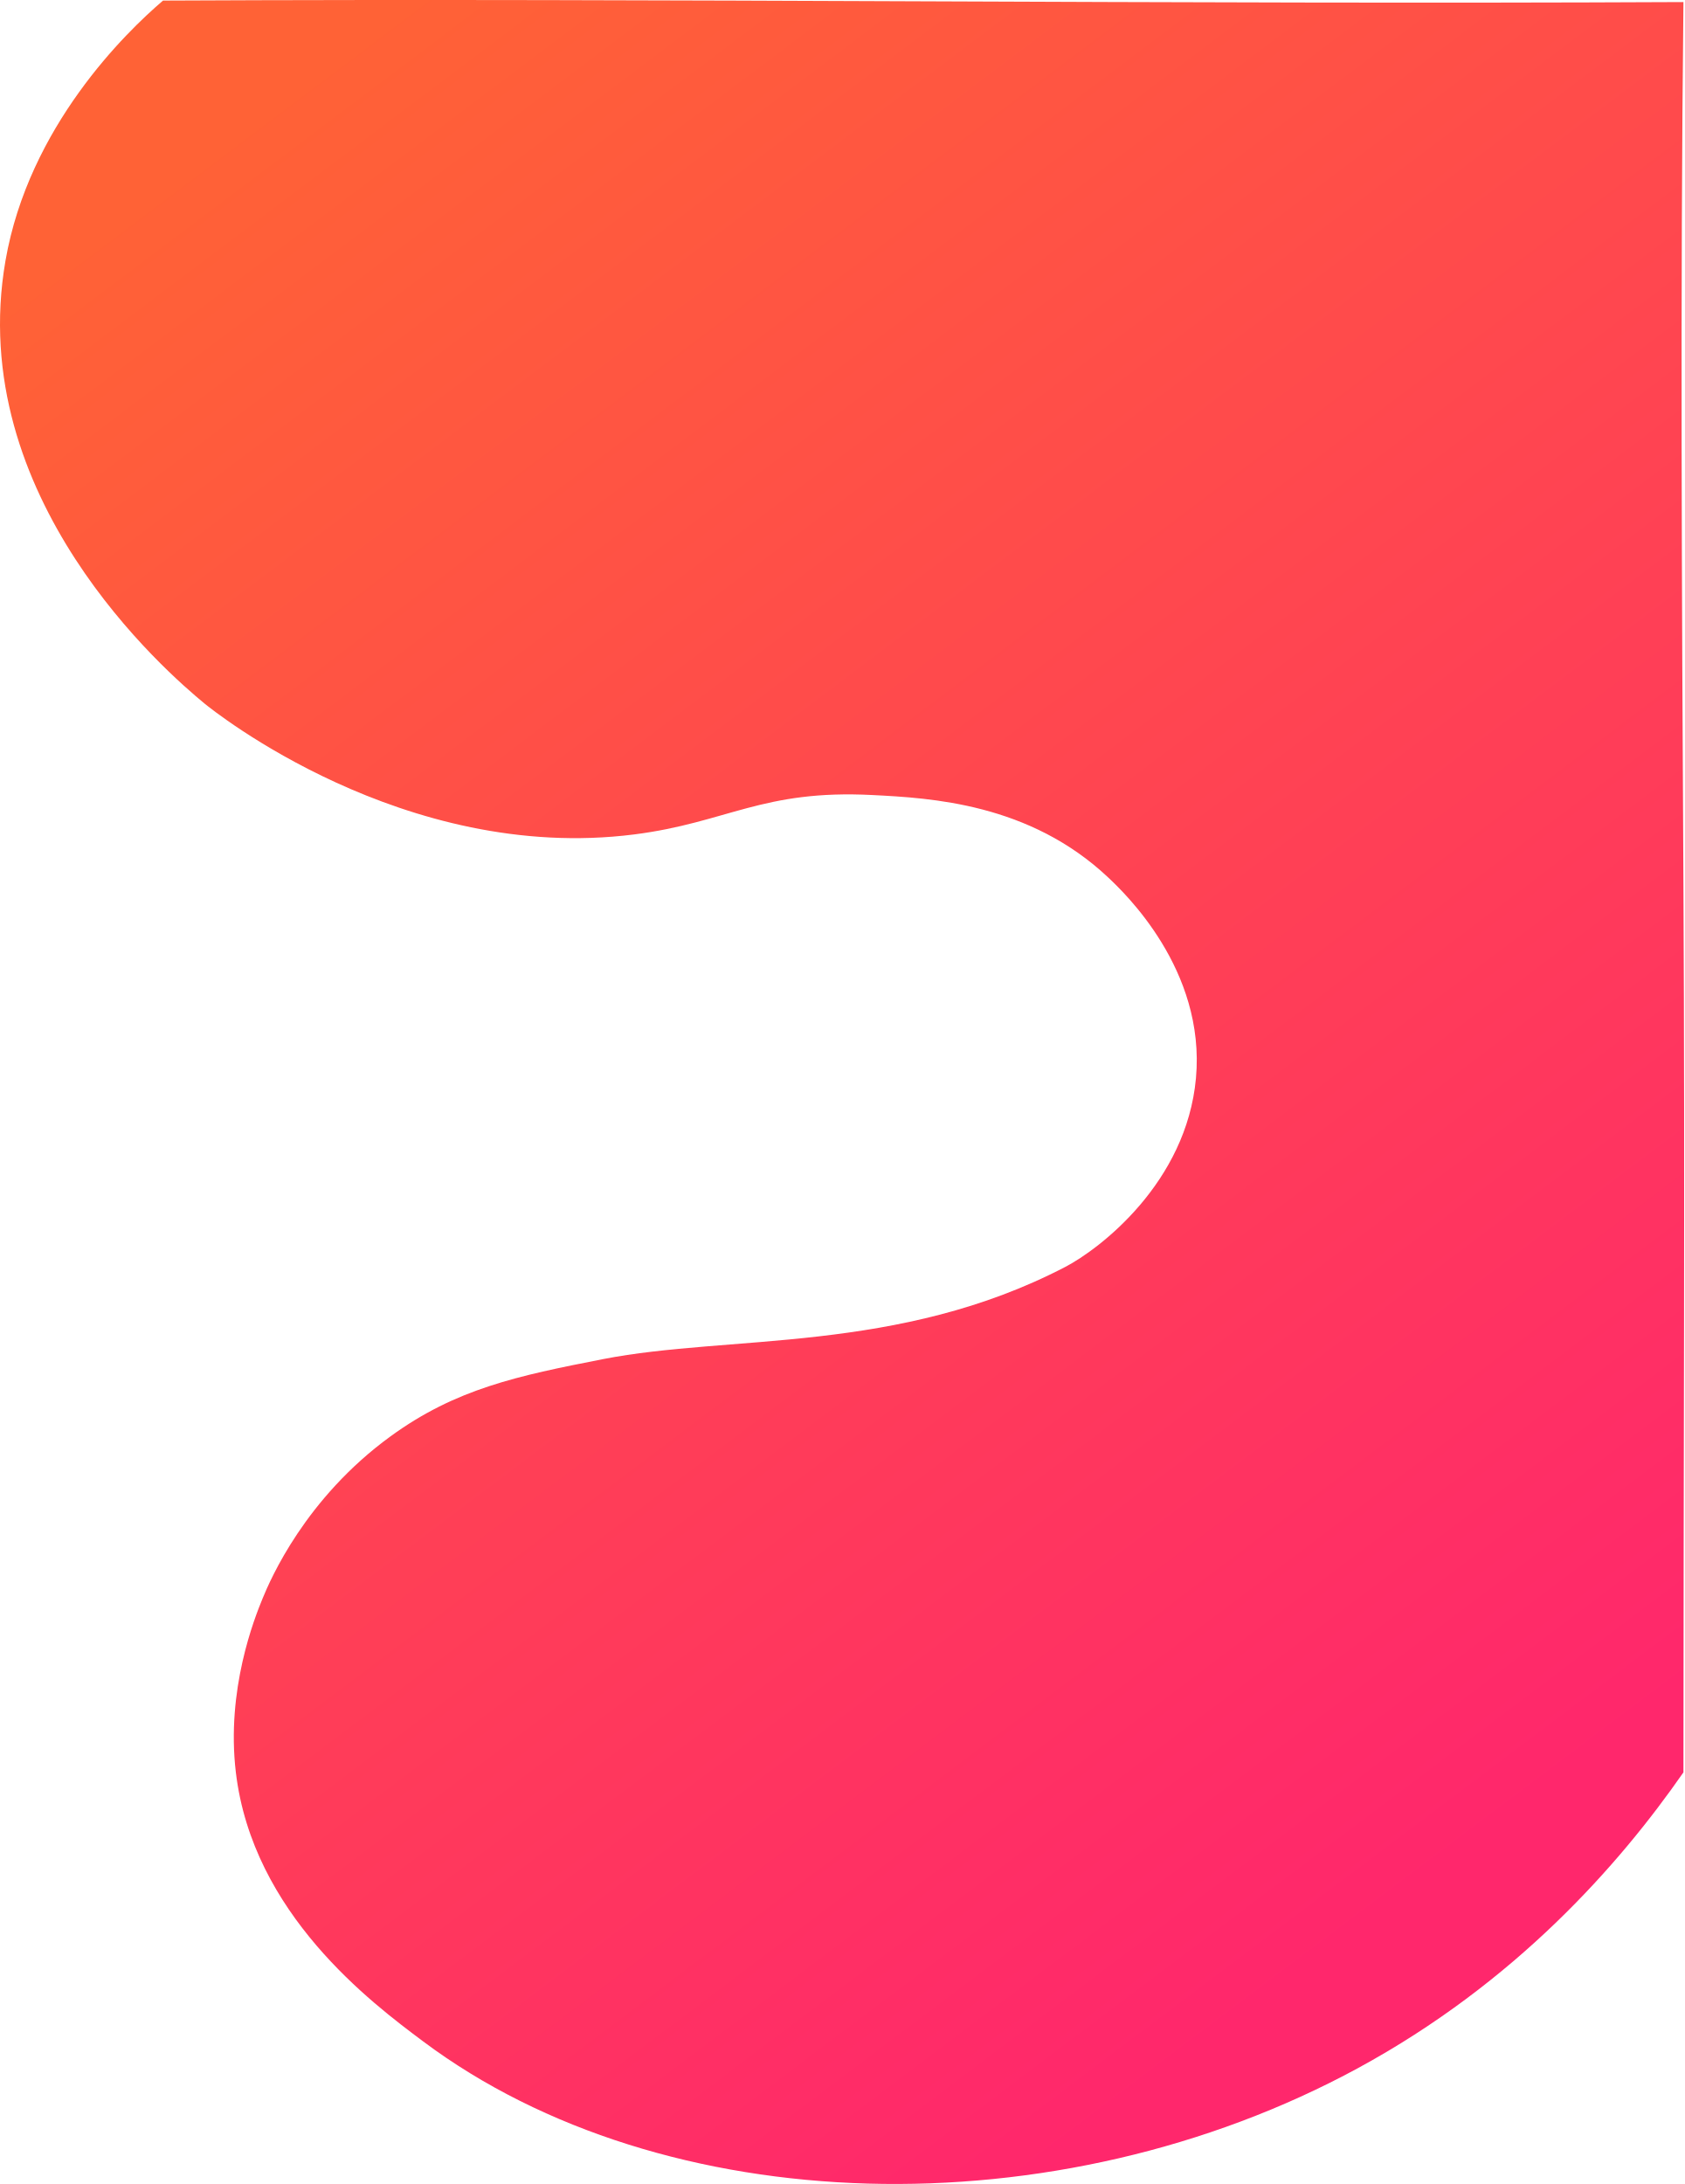
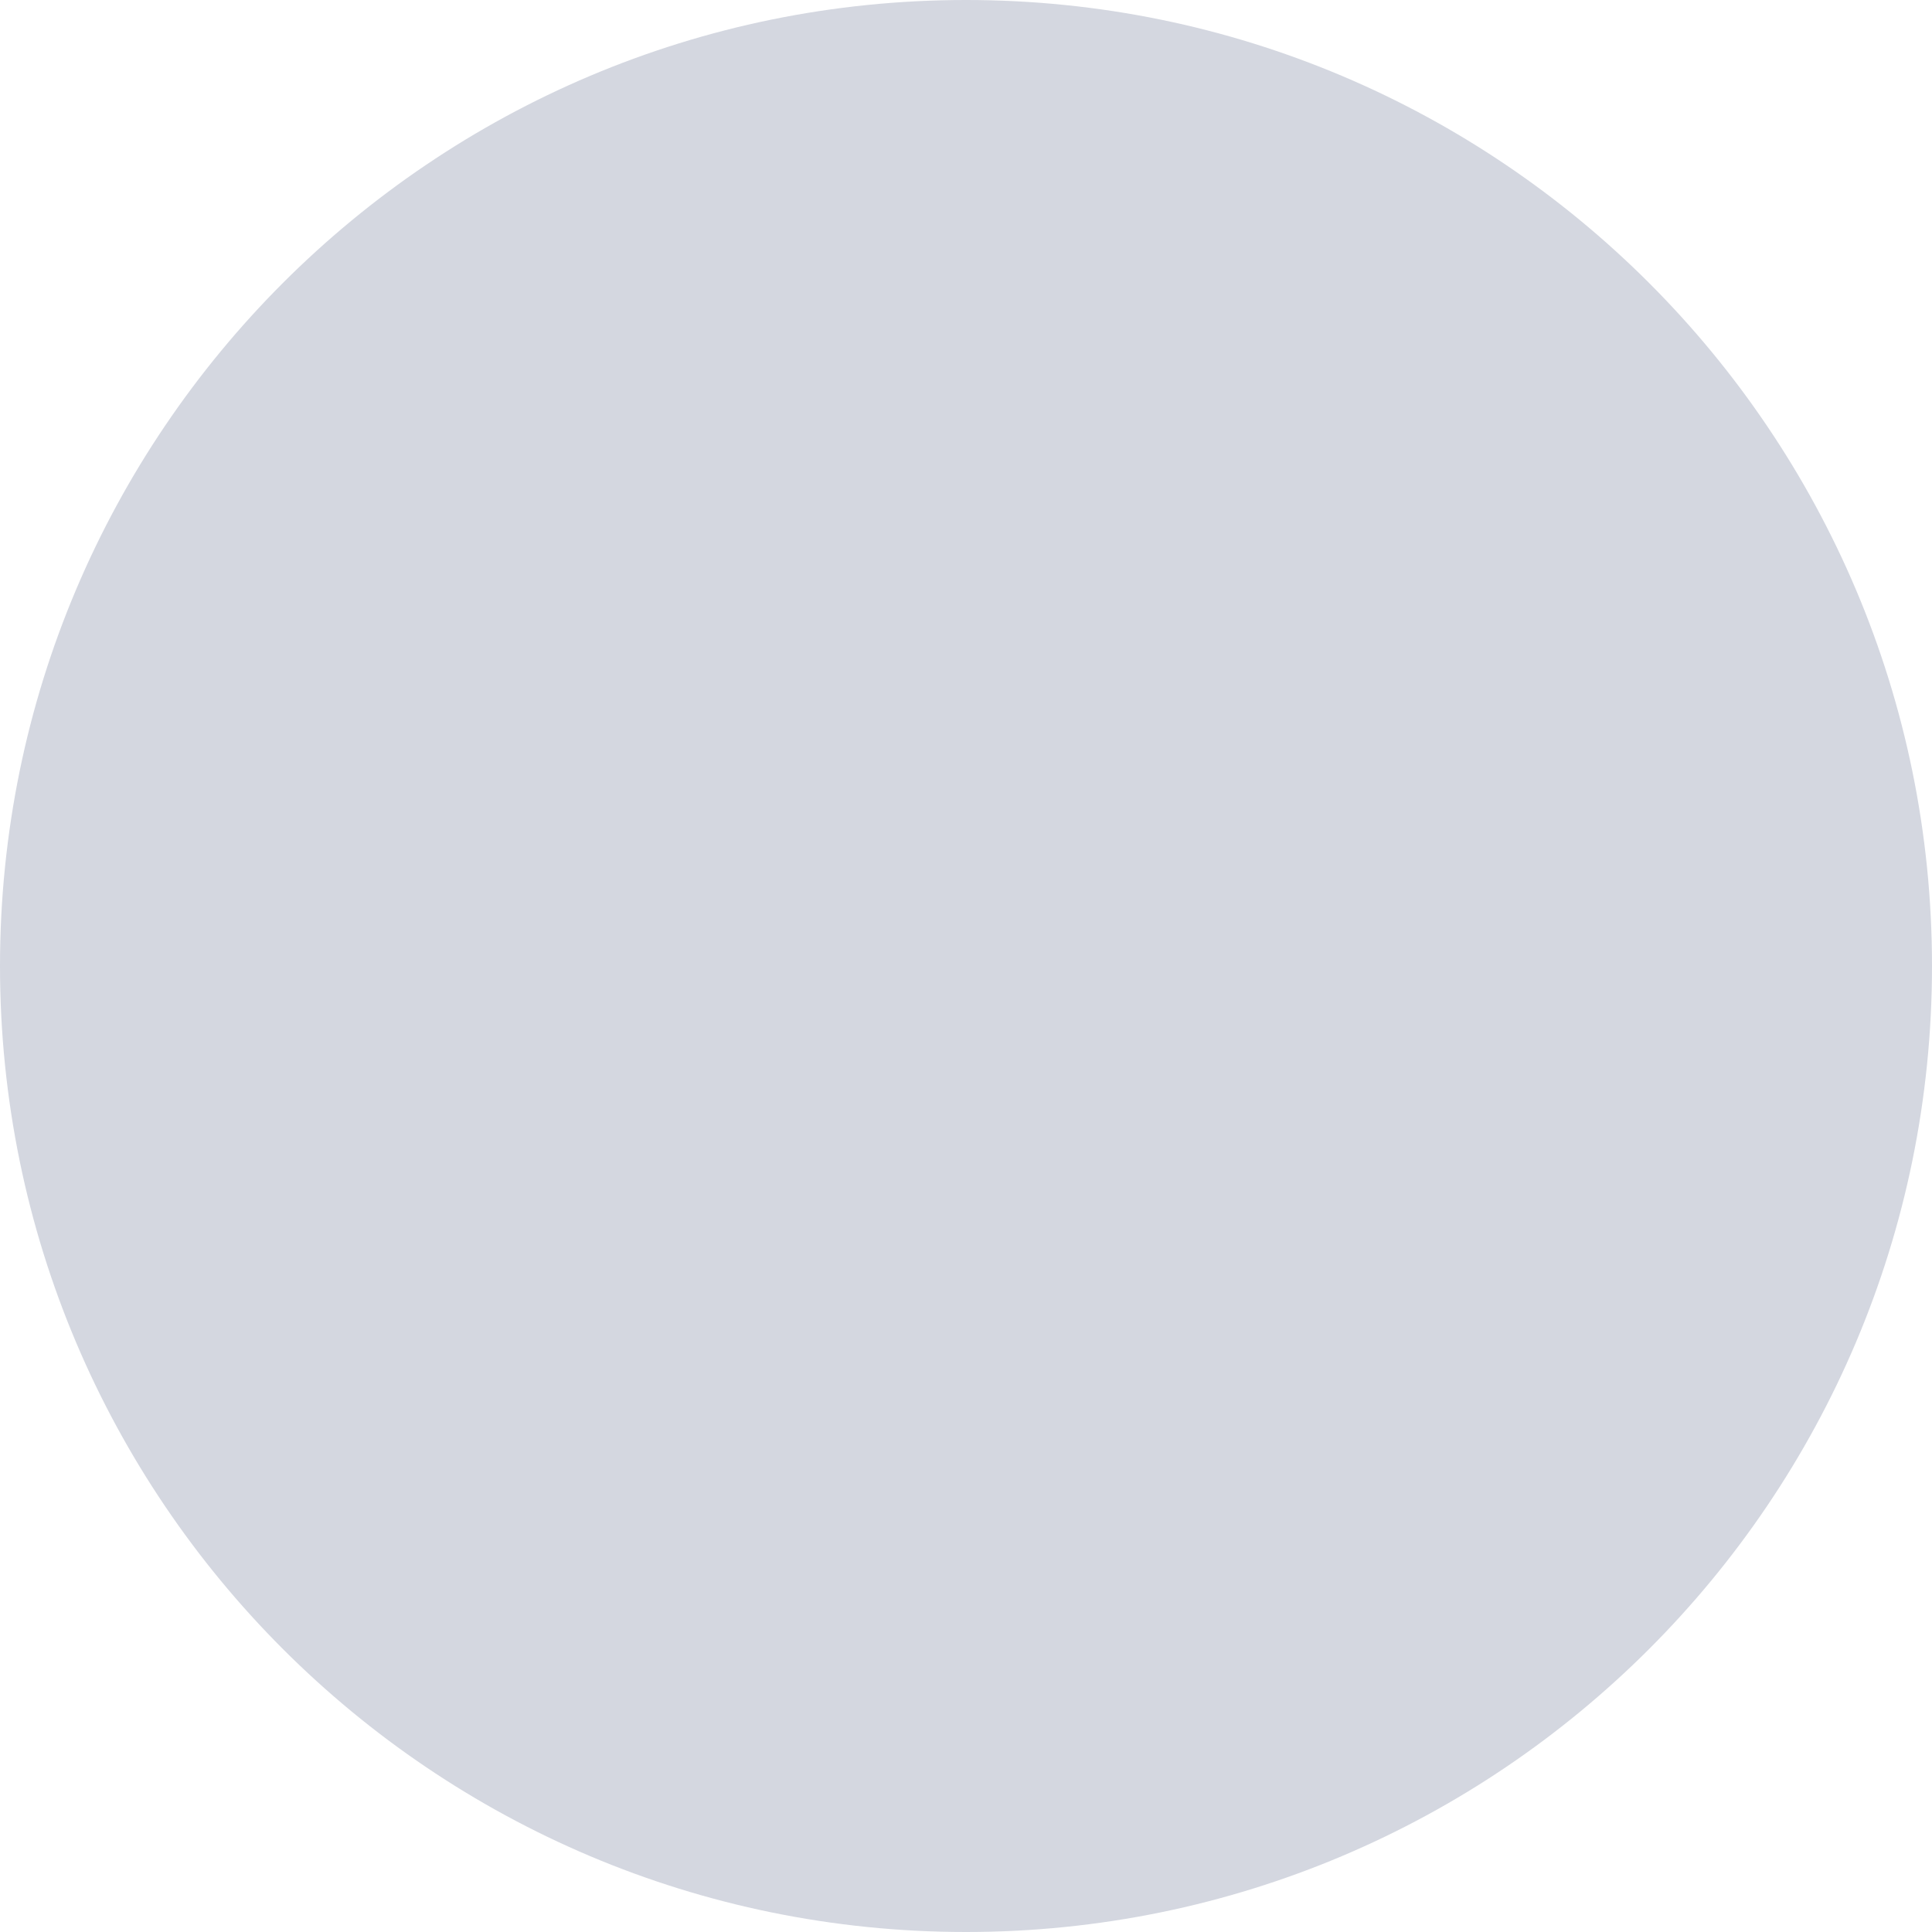
- <svg xmlns="http://www.w3.org/2000/svg" viewBox="0 0 1133.17 1469.34">
+ <svg xmlns="http://www.w3.org/2000/svg" viewBox="0 0 54 54">
  <defs>
-     <style>.cls-1{fill:url(#linear-gradient);}</style>
-     <linearGradient id="linear-gradient" x1="211.67" y1="43.6" x2="1071.01" y2="1184.08" gradientUnits="userSpaceOnUse">
-       <stop offset="0" stop-color="#ff6236" />
-       <stop offset="1" stop-color="#ff276c" />
-     </linearGradient>
+     <style>.cls-1{fill:#d4d7e0;}</style>
  </defs>
  <g id="Layer_2" data-name="Layer 2">
    <g id="Layer_1-2" data-name="Layer 1">
-       <path class="cls-1" d="M109.69.39c-25,21.33-90.33,84.73-106,175-27.63,159.12,108.27,276.86,134,298,5.53,4.55,133.88,107.69,289,88,62.55-7.94,86.22-30.37,160.5-26.5,38.88,2,105.49,5.49,158.5,55.5,10.47,9.88,65.65,61.89,59,135-6.4,70.28-64.65,114.85-88,127-112.5,58.5-225.71,45.32-311,62-57.5,11.24-99,19.94-143,52-57.25,41.68-80.68,96-86,109-5.54,13.48-24.62,61.41-18,117,11.33,95.21,91.13,154.91,126,181,161.78,121,426.24,128.14,629,18,105.91-57.54,175.59-136.53,219-199,0-198.5,1.08-397,0-595.5s-2.17-397,0-595.5C785,3.06,457.35-1.28,109.69.39Z" />
+       <circle class="cls-1" cx="27" cy="27" r="27" />
    </g>
  </g>
</svg>
